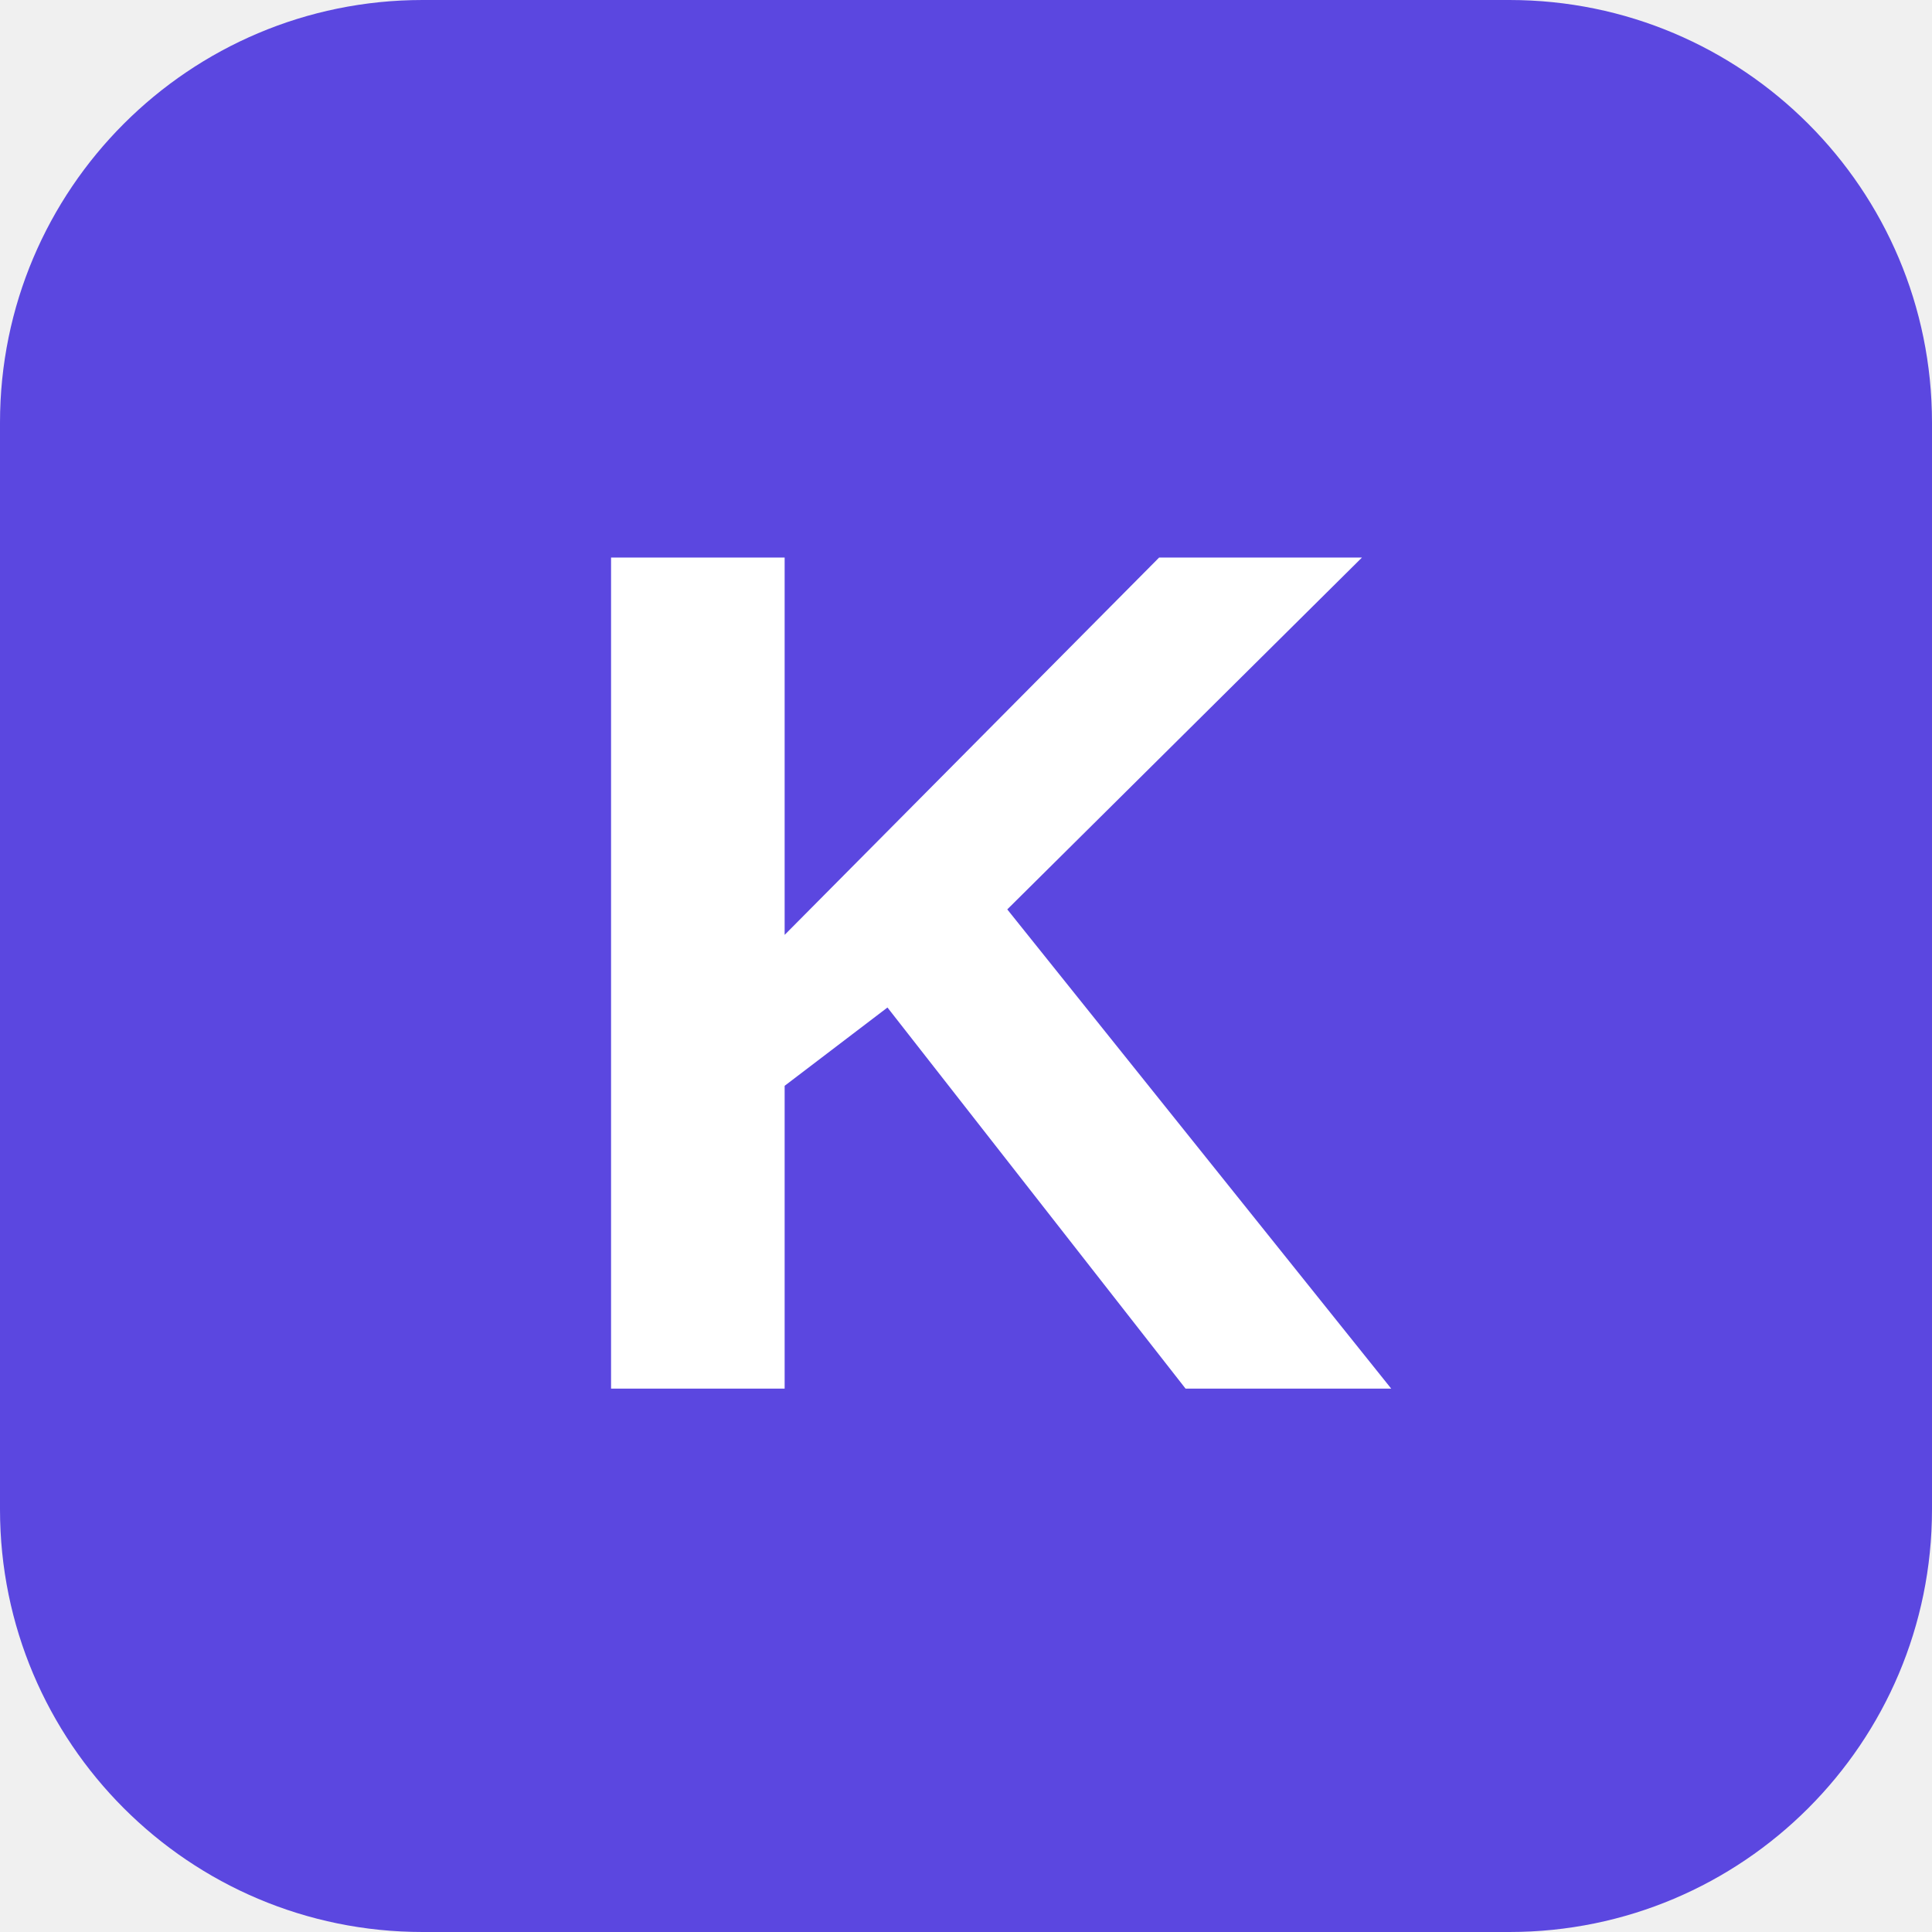
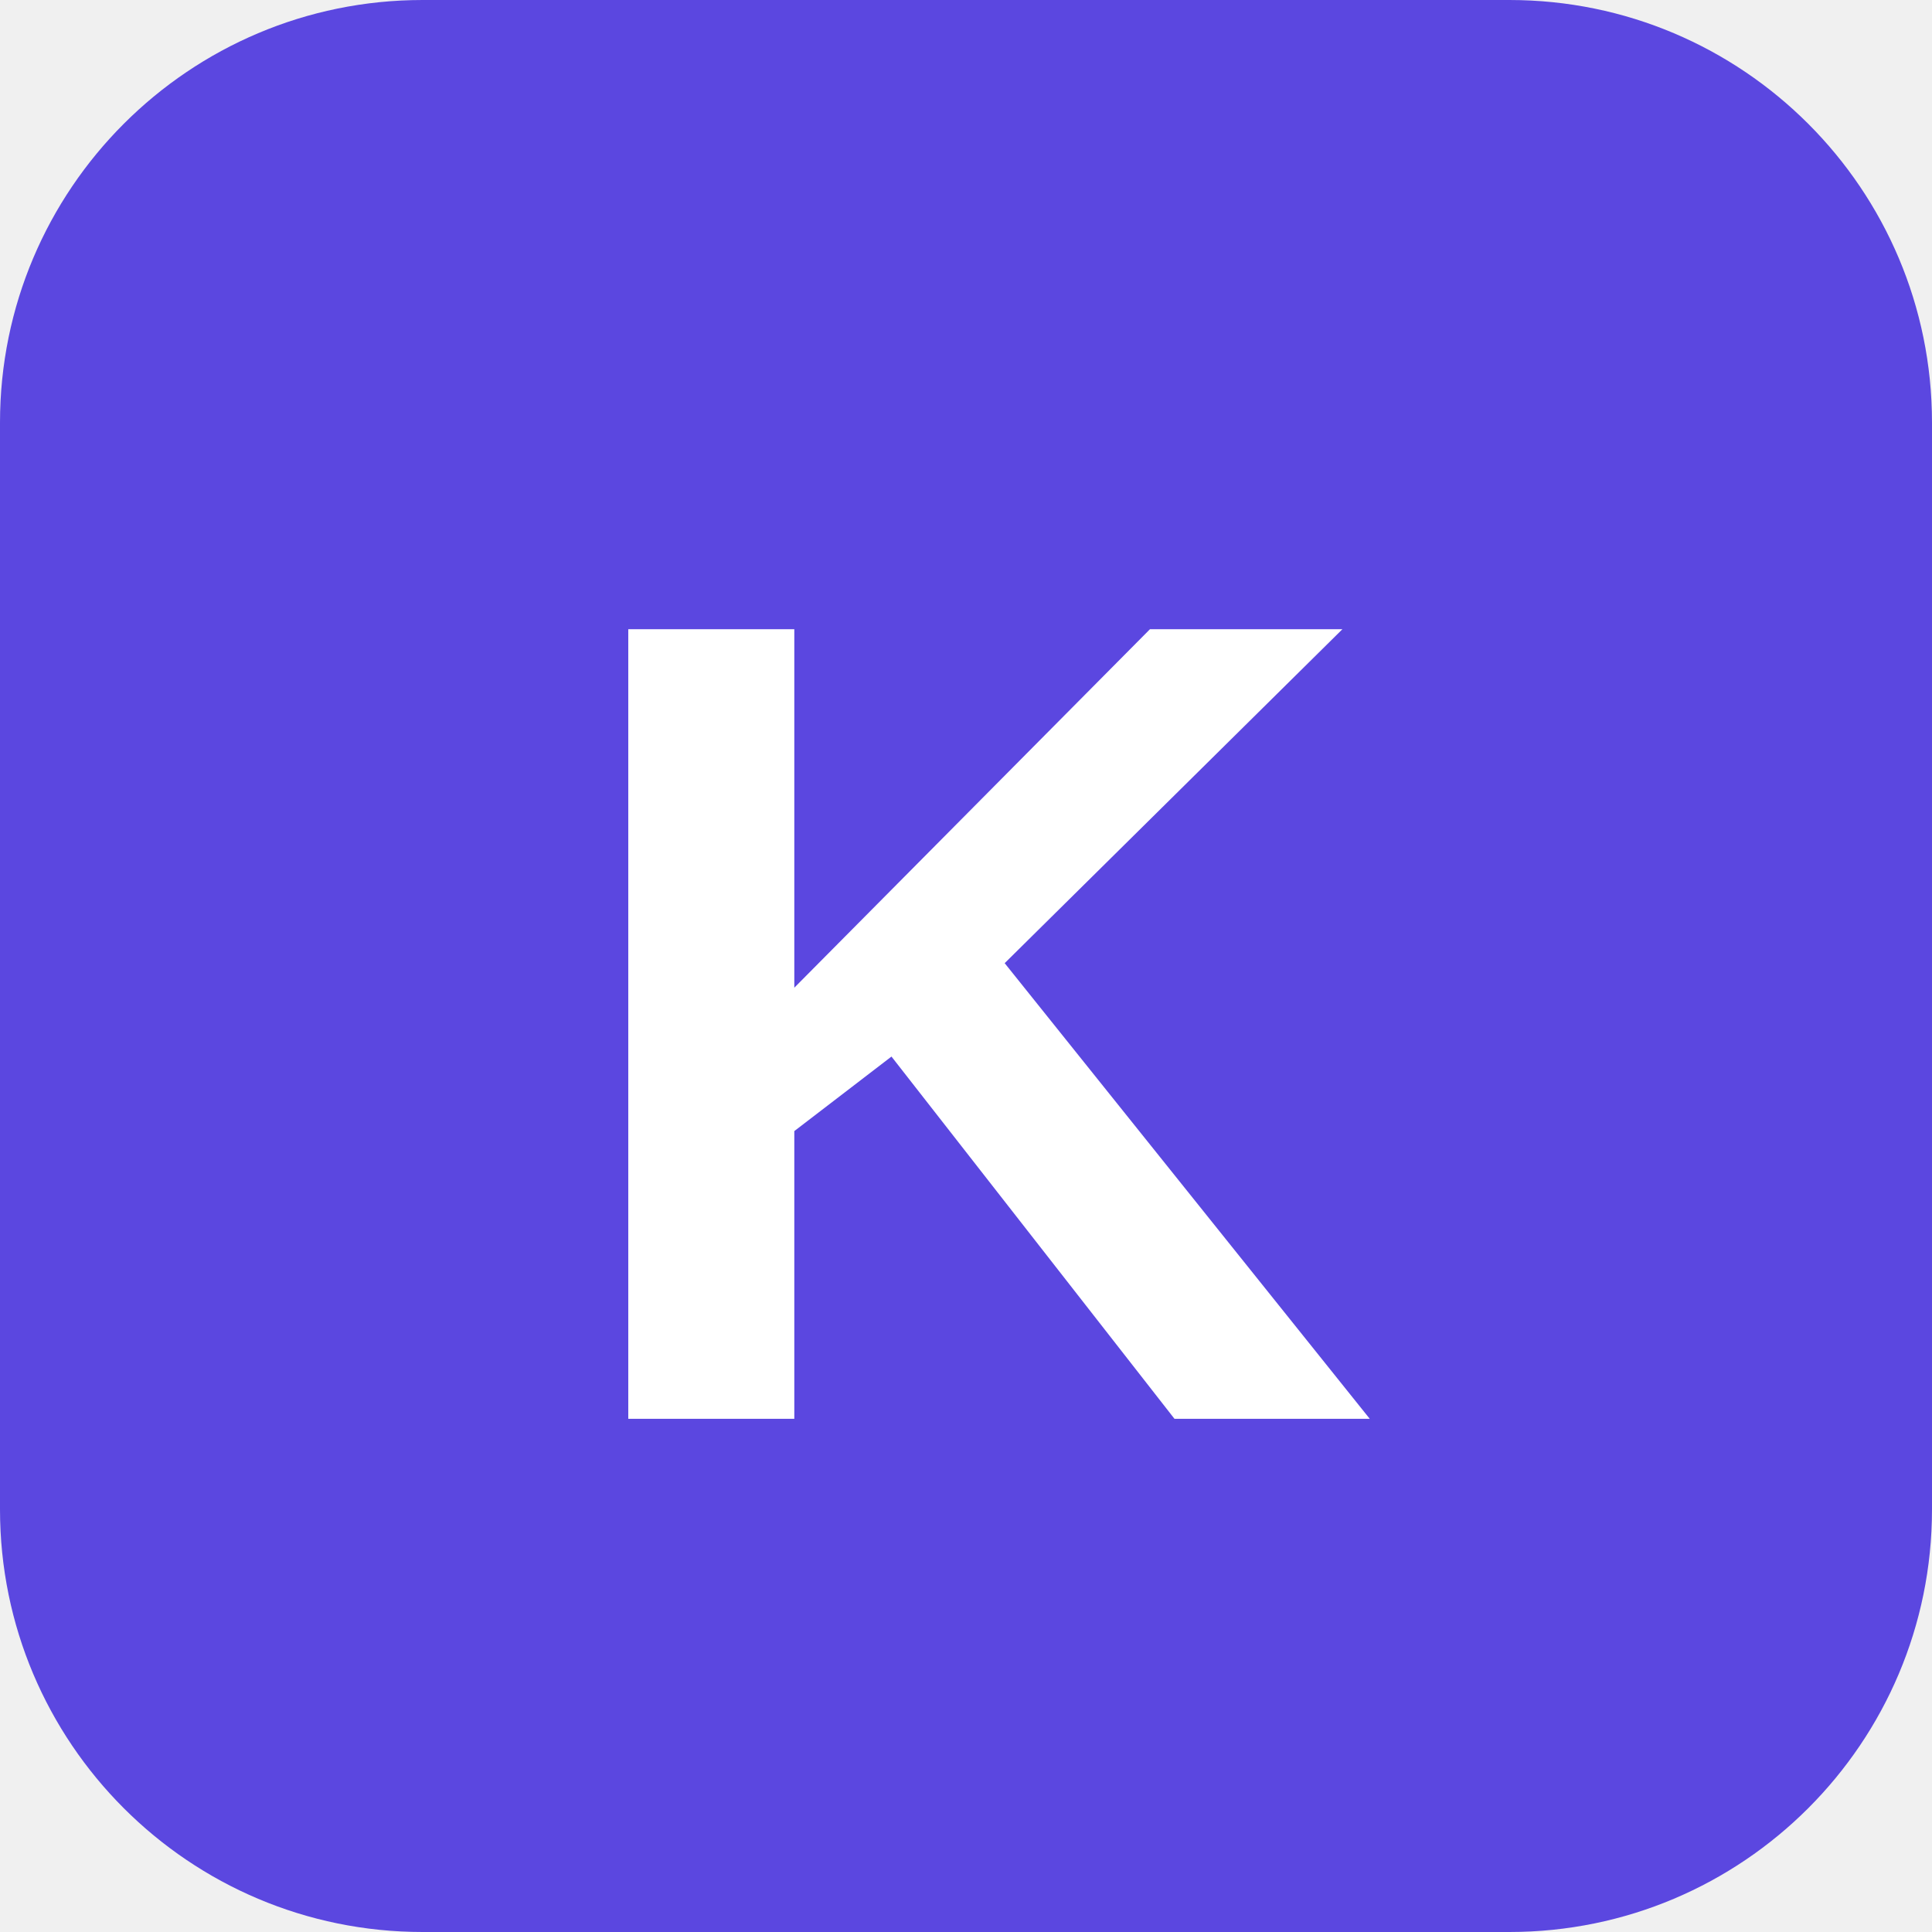
<svg xmlns="http://www.w3.org/2000/svg" viewBox="0 0 32 32">
  <rect width="32" height="32" rx="7" fill="#5B47E0" />
-   <text x="16" y="23" font-family="Arial,Helvetica,sans-serif" font-size="20" font-weight="800" fill="white" text-anchor="middle">K</text>
+   <text x="16" y="23.5" font-family="Arial Black,Arial,Helvetica,sans-serif" font-size="19" font-weight="900" fill="white" text-anchor="middle">K</text>
</svg>
